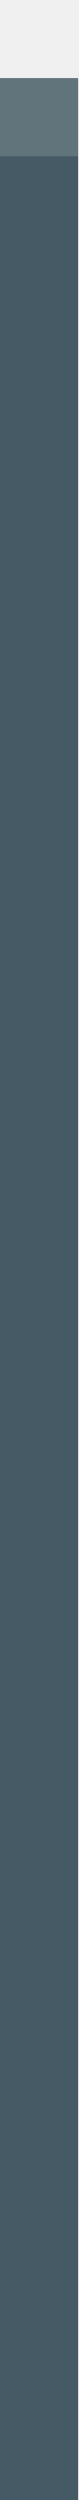
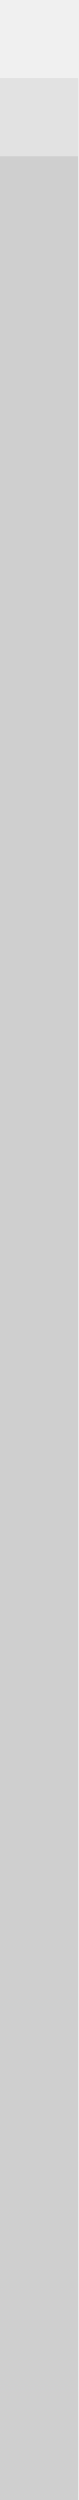
<svg xmlns="http://www.w3.org/2000/svg" width="1" height="32" viewBox="0 0 1 32">
-   <rect width="1" height="32" fill="#455A64" y="1" />
-   <rect width="1" height="1" fill="#FFFFFF" fill-opacity="0.15" y="1" />
+   <rect width="1" height="32" fill="#cfcfcf" y="1" />
+   <rect width="1" height="1" fill="#FFFFFF" fill-opacity="0.4" y="1" />
</svg>
